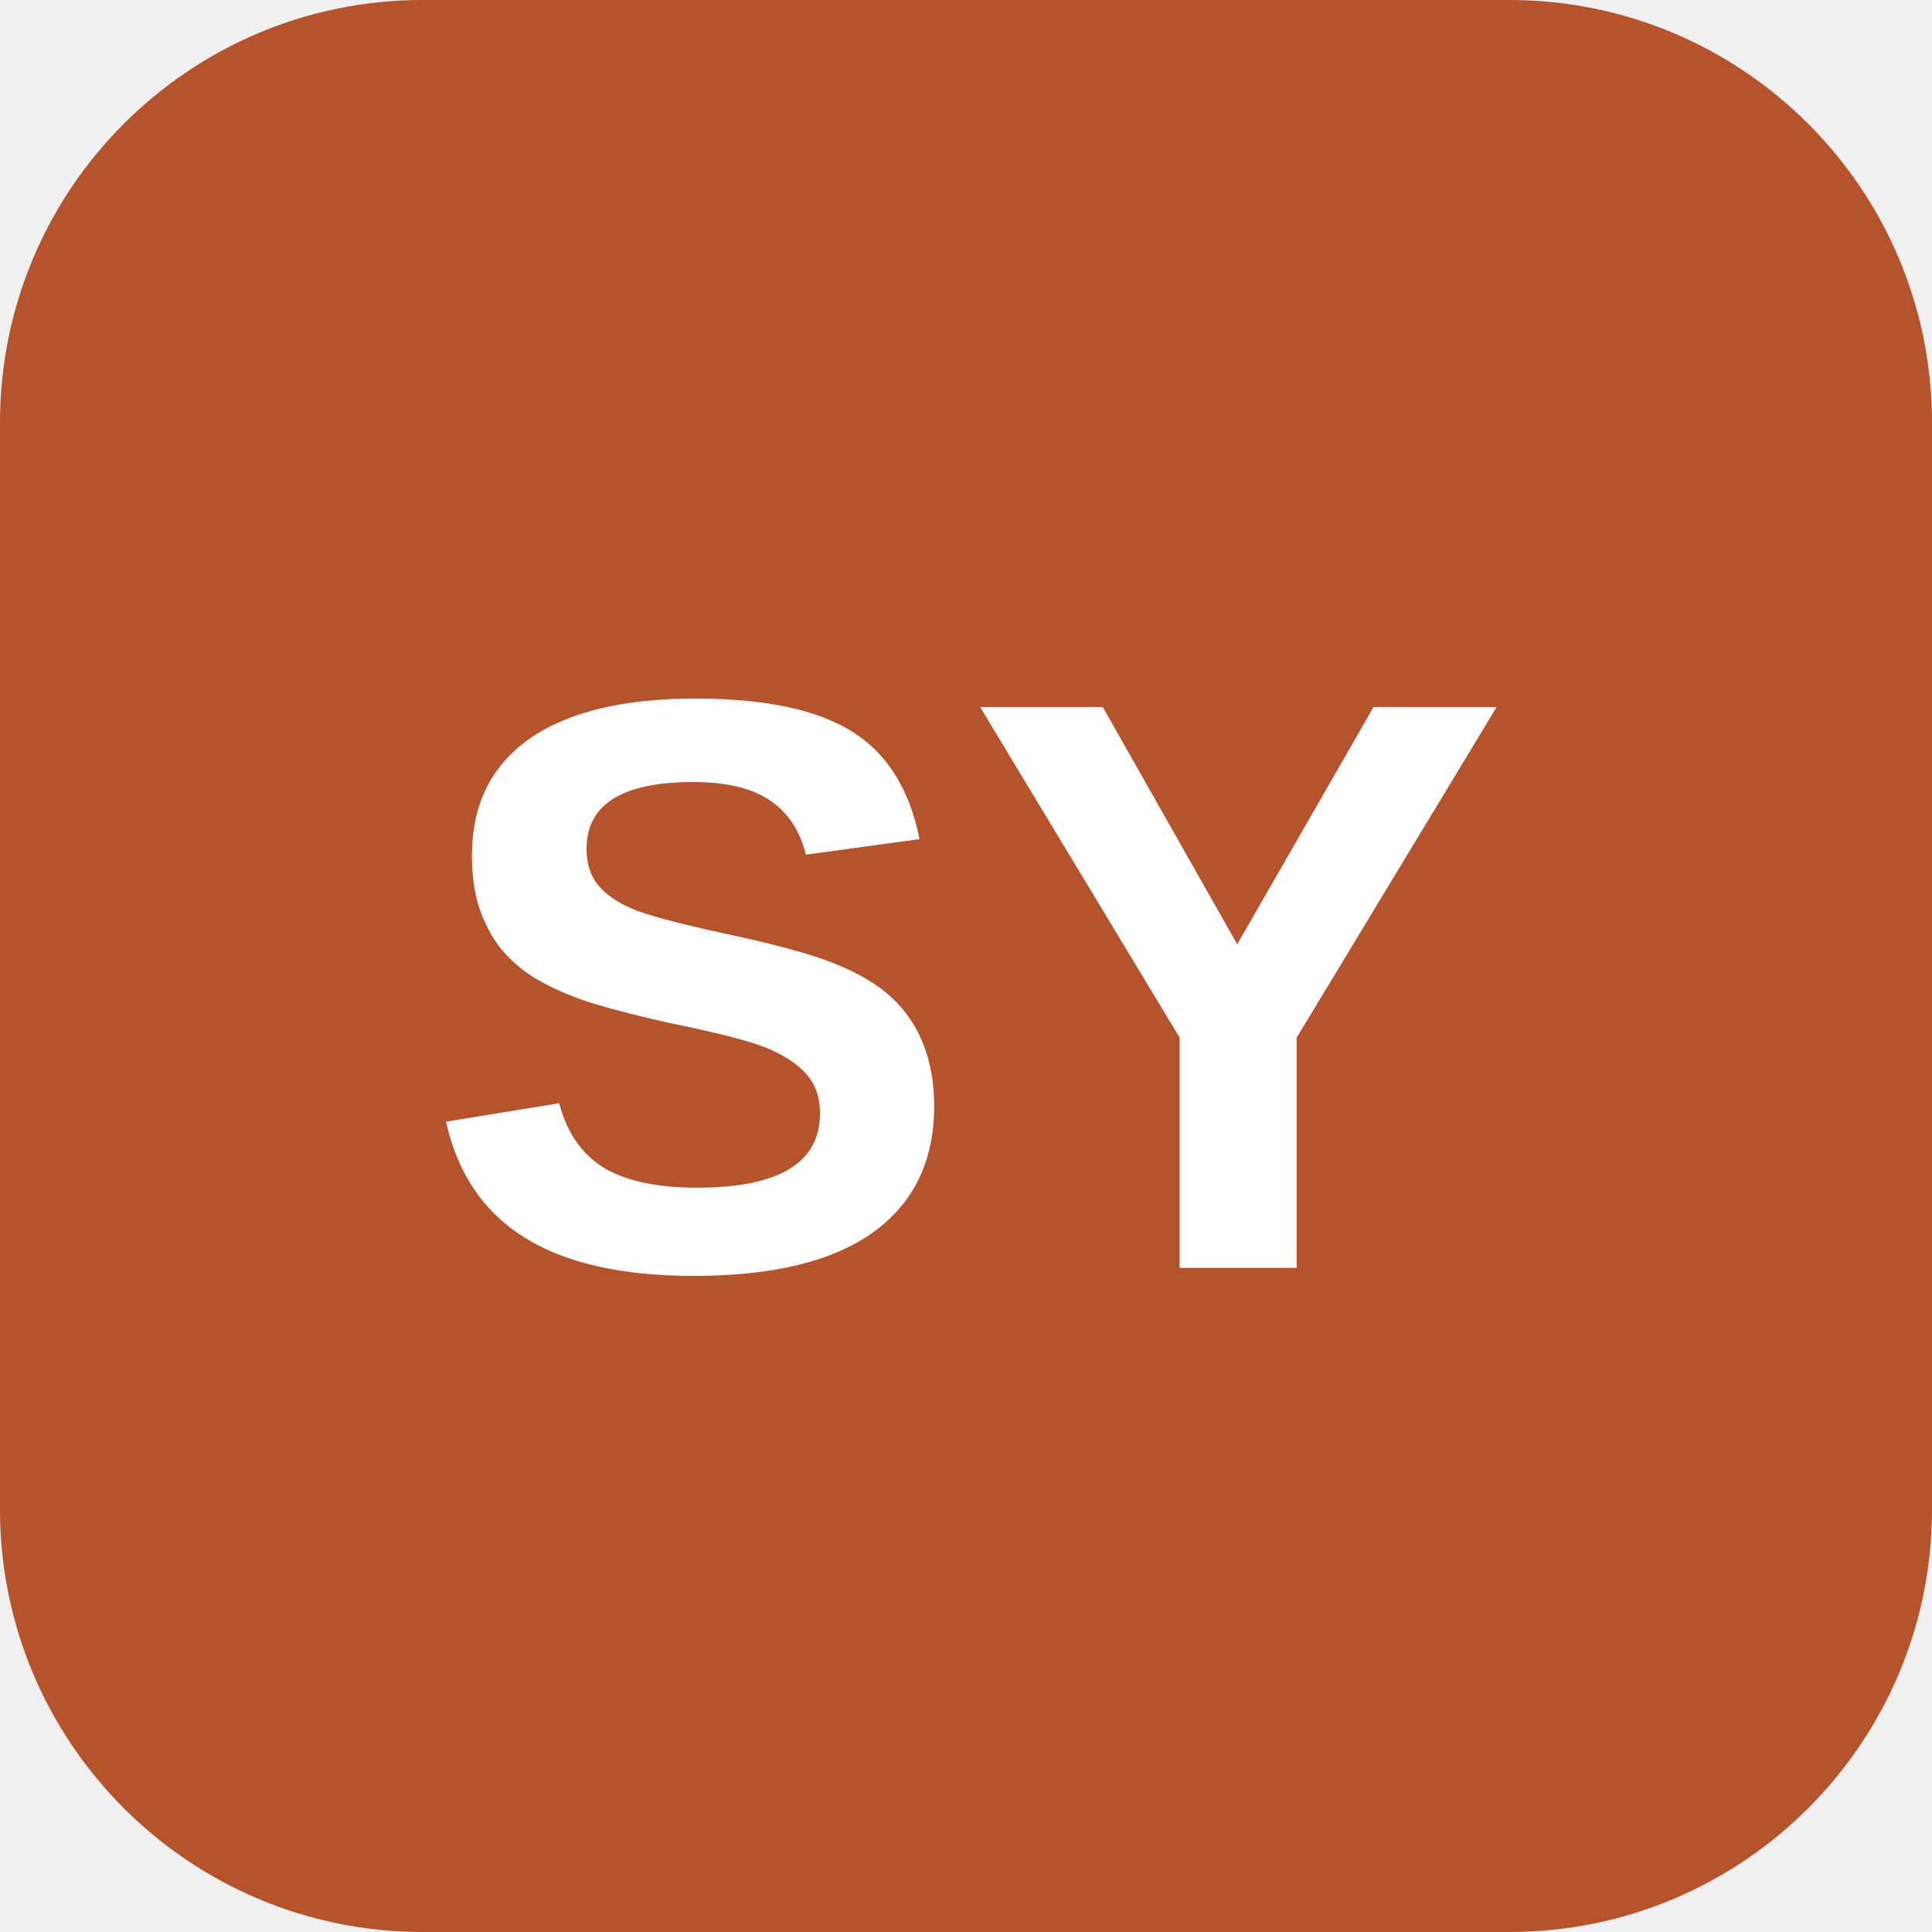
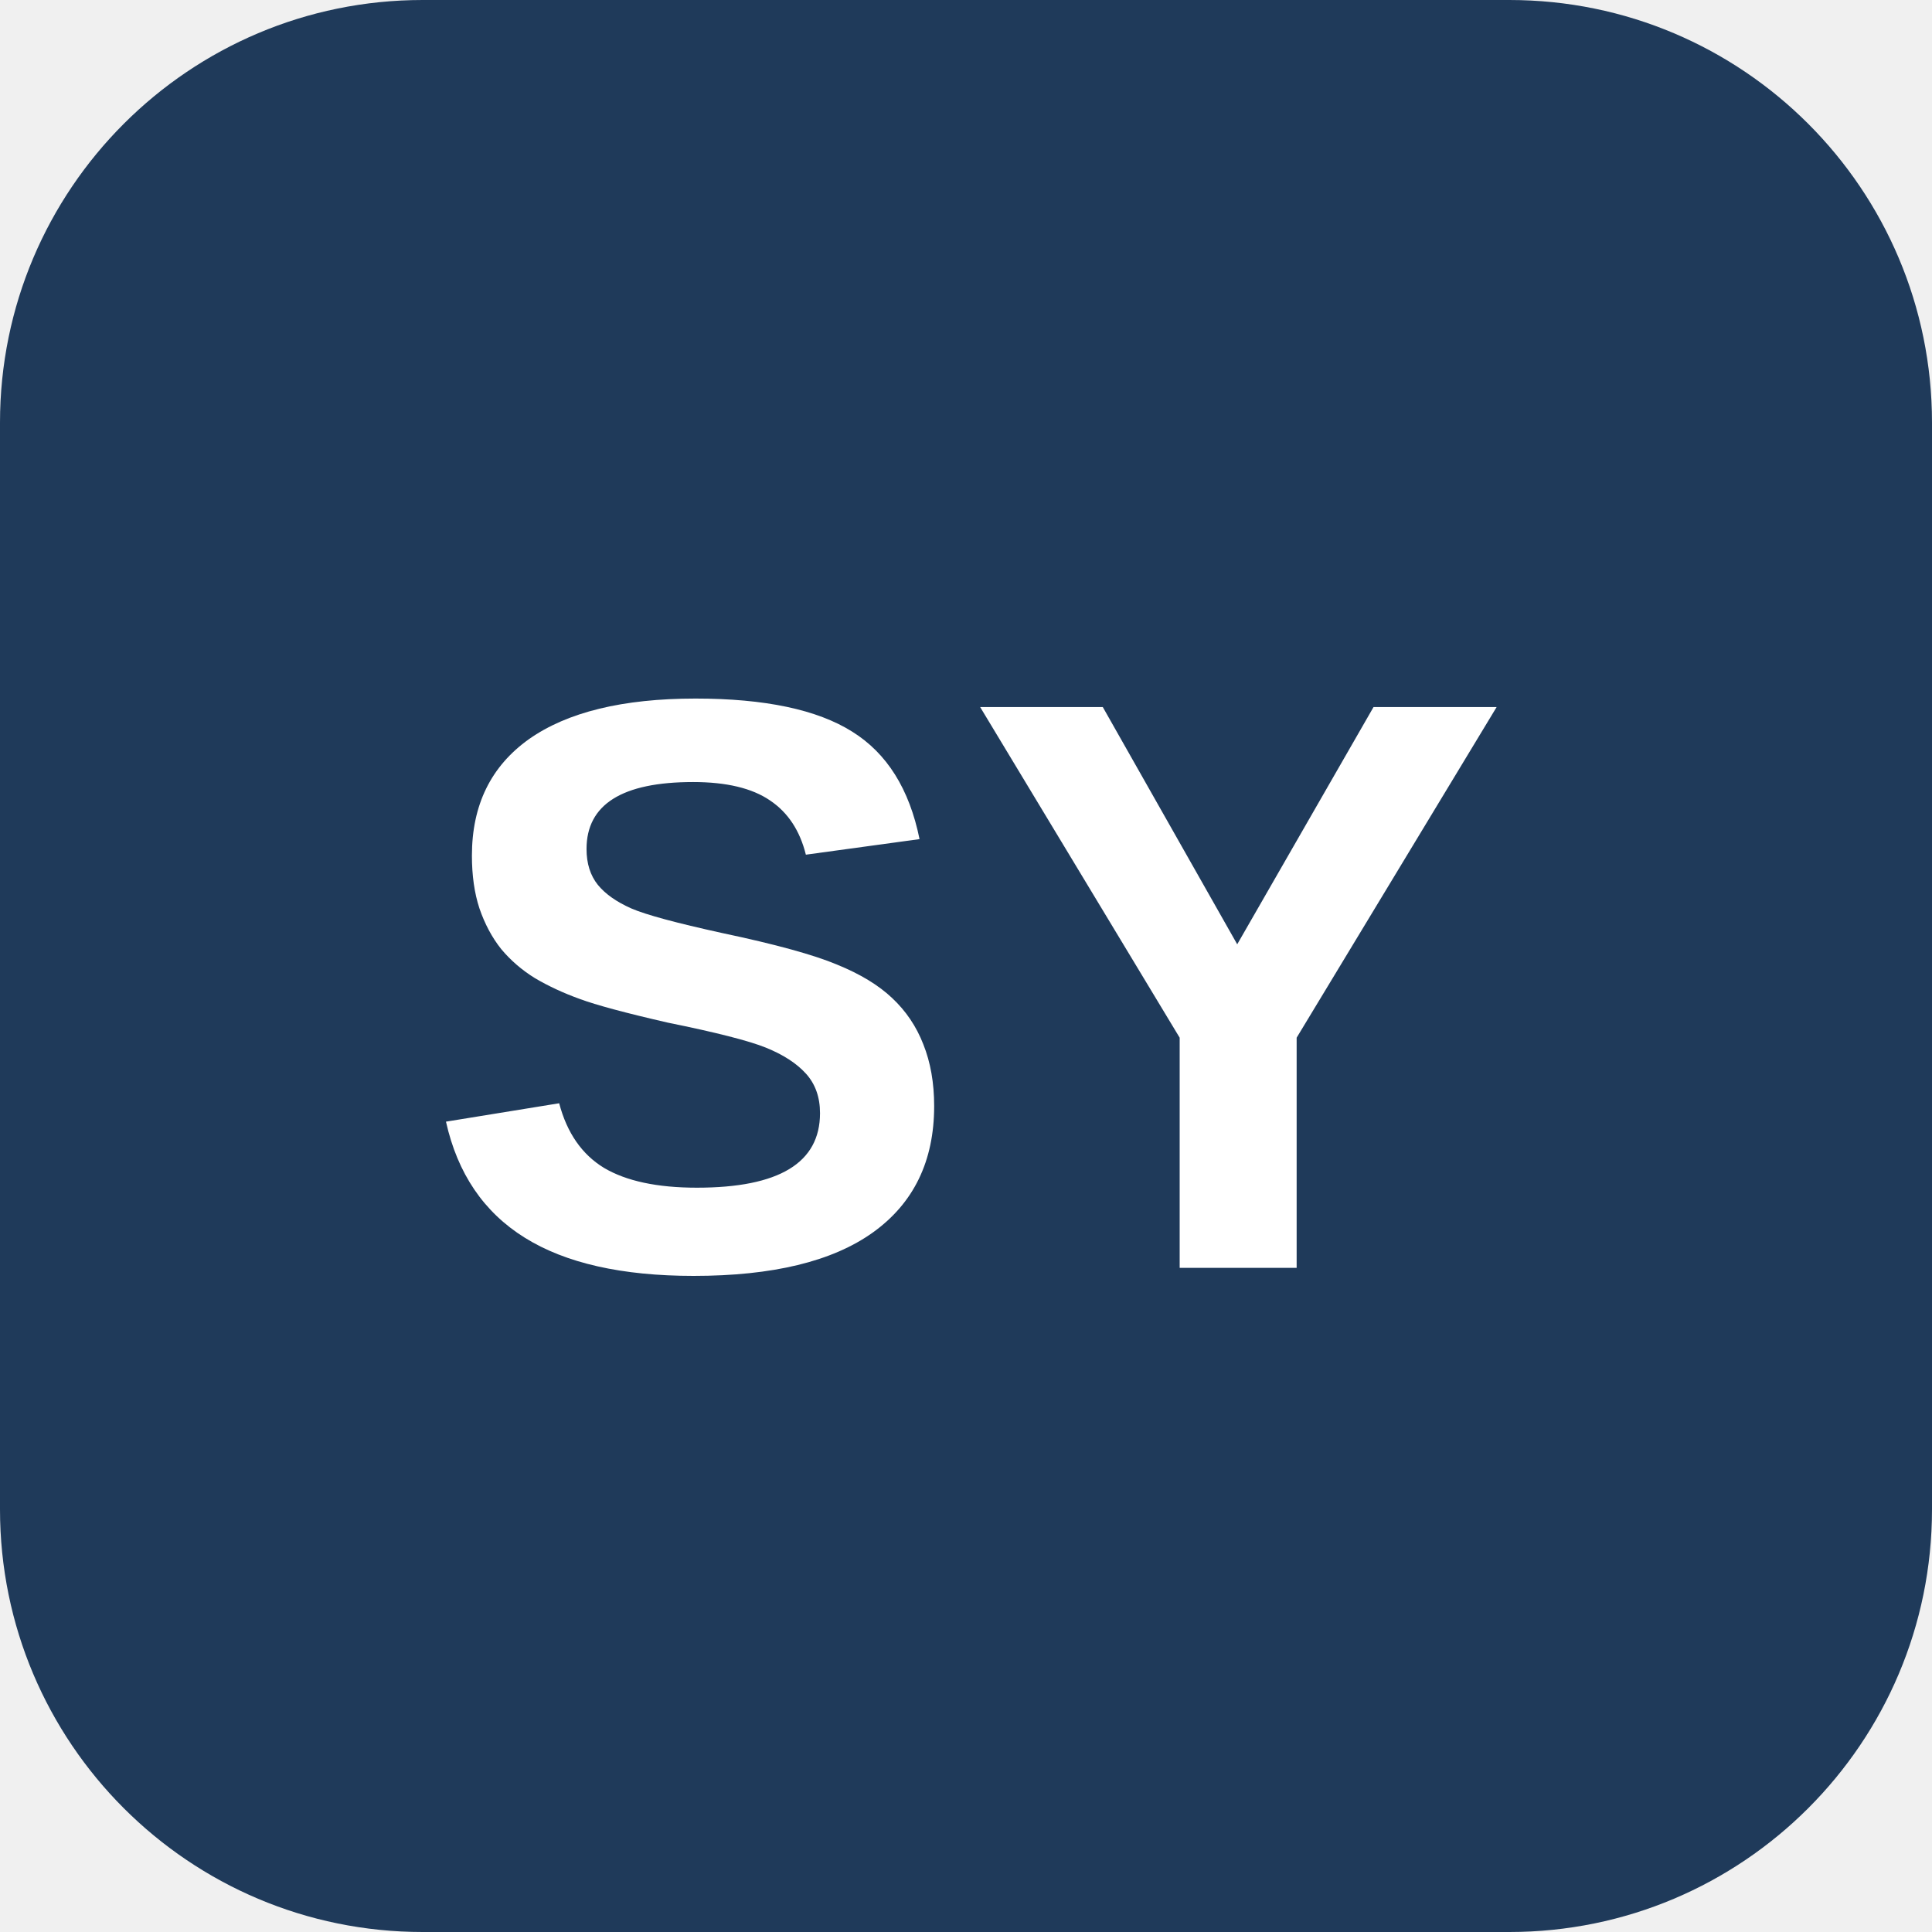
<svg xmlns="http://www.w3.org/2000/svg" viewBox="0 0 64 64">
-   <rect width="64" height="64" rx="14" fill="#B5532C" />
+   <rect width="64" height="64" rx="14" fill="#1F3A5A" />
  <text x="32" y="42" font-family="Arial, Helvetica, sans-serif" font-size="27" font-weight="800" fill="#fff" text-anchor="middle">SY</text>
</svg>
